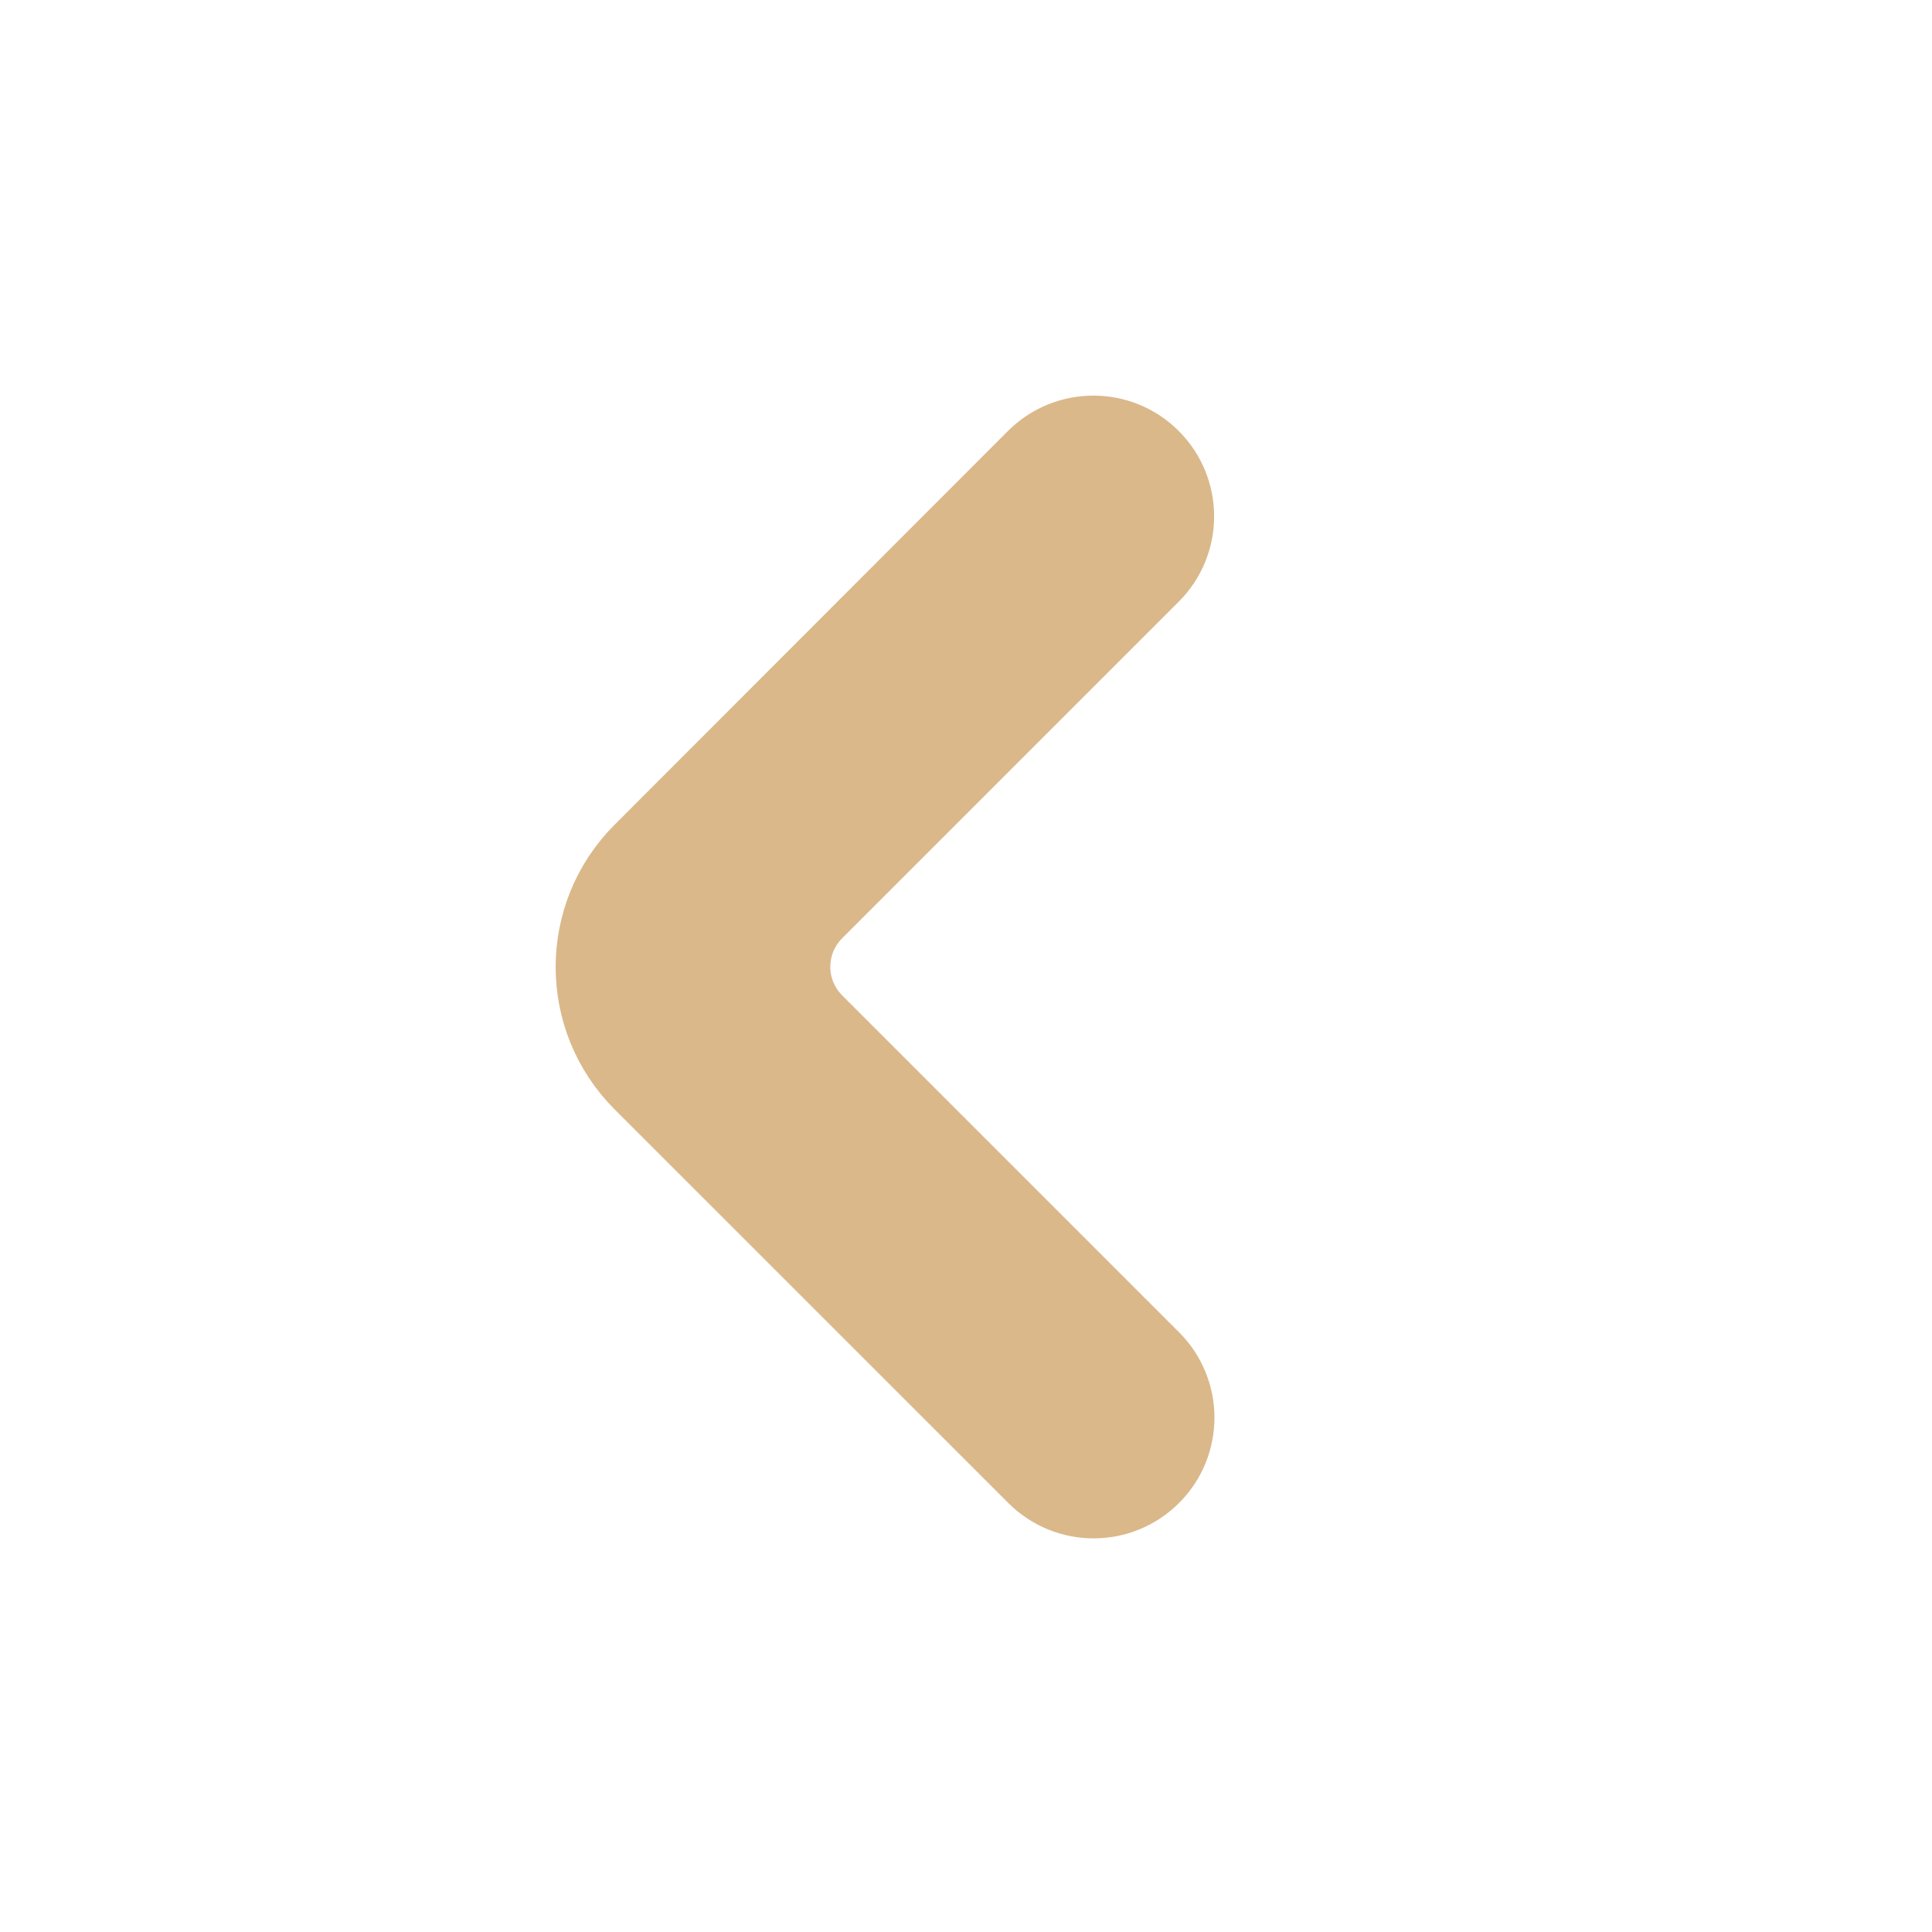
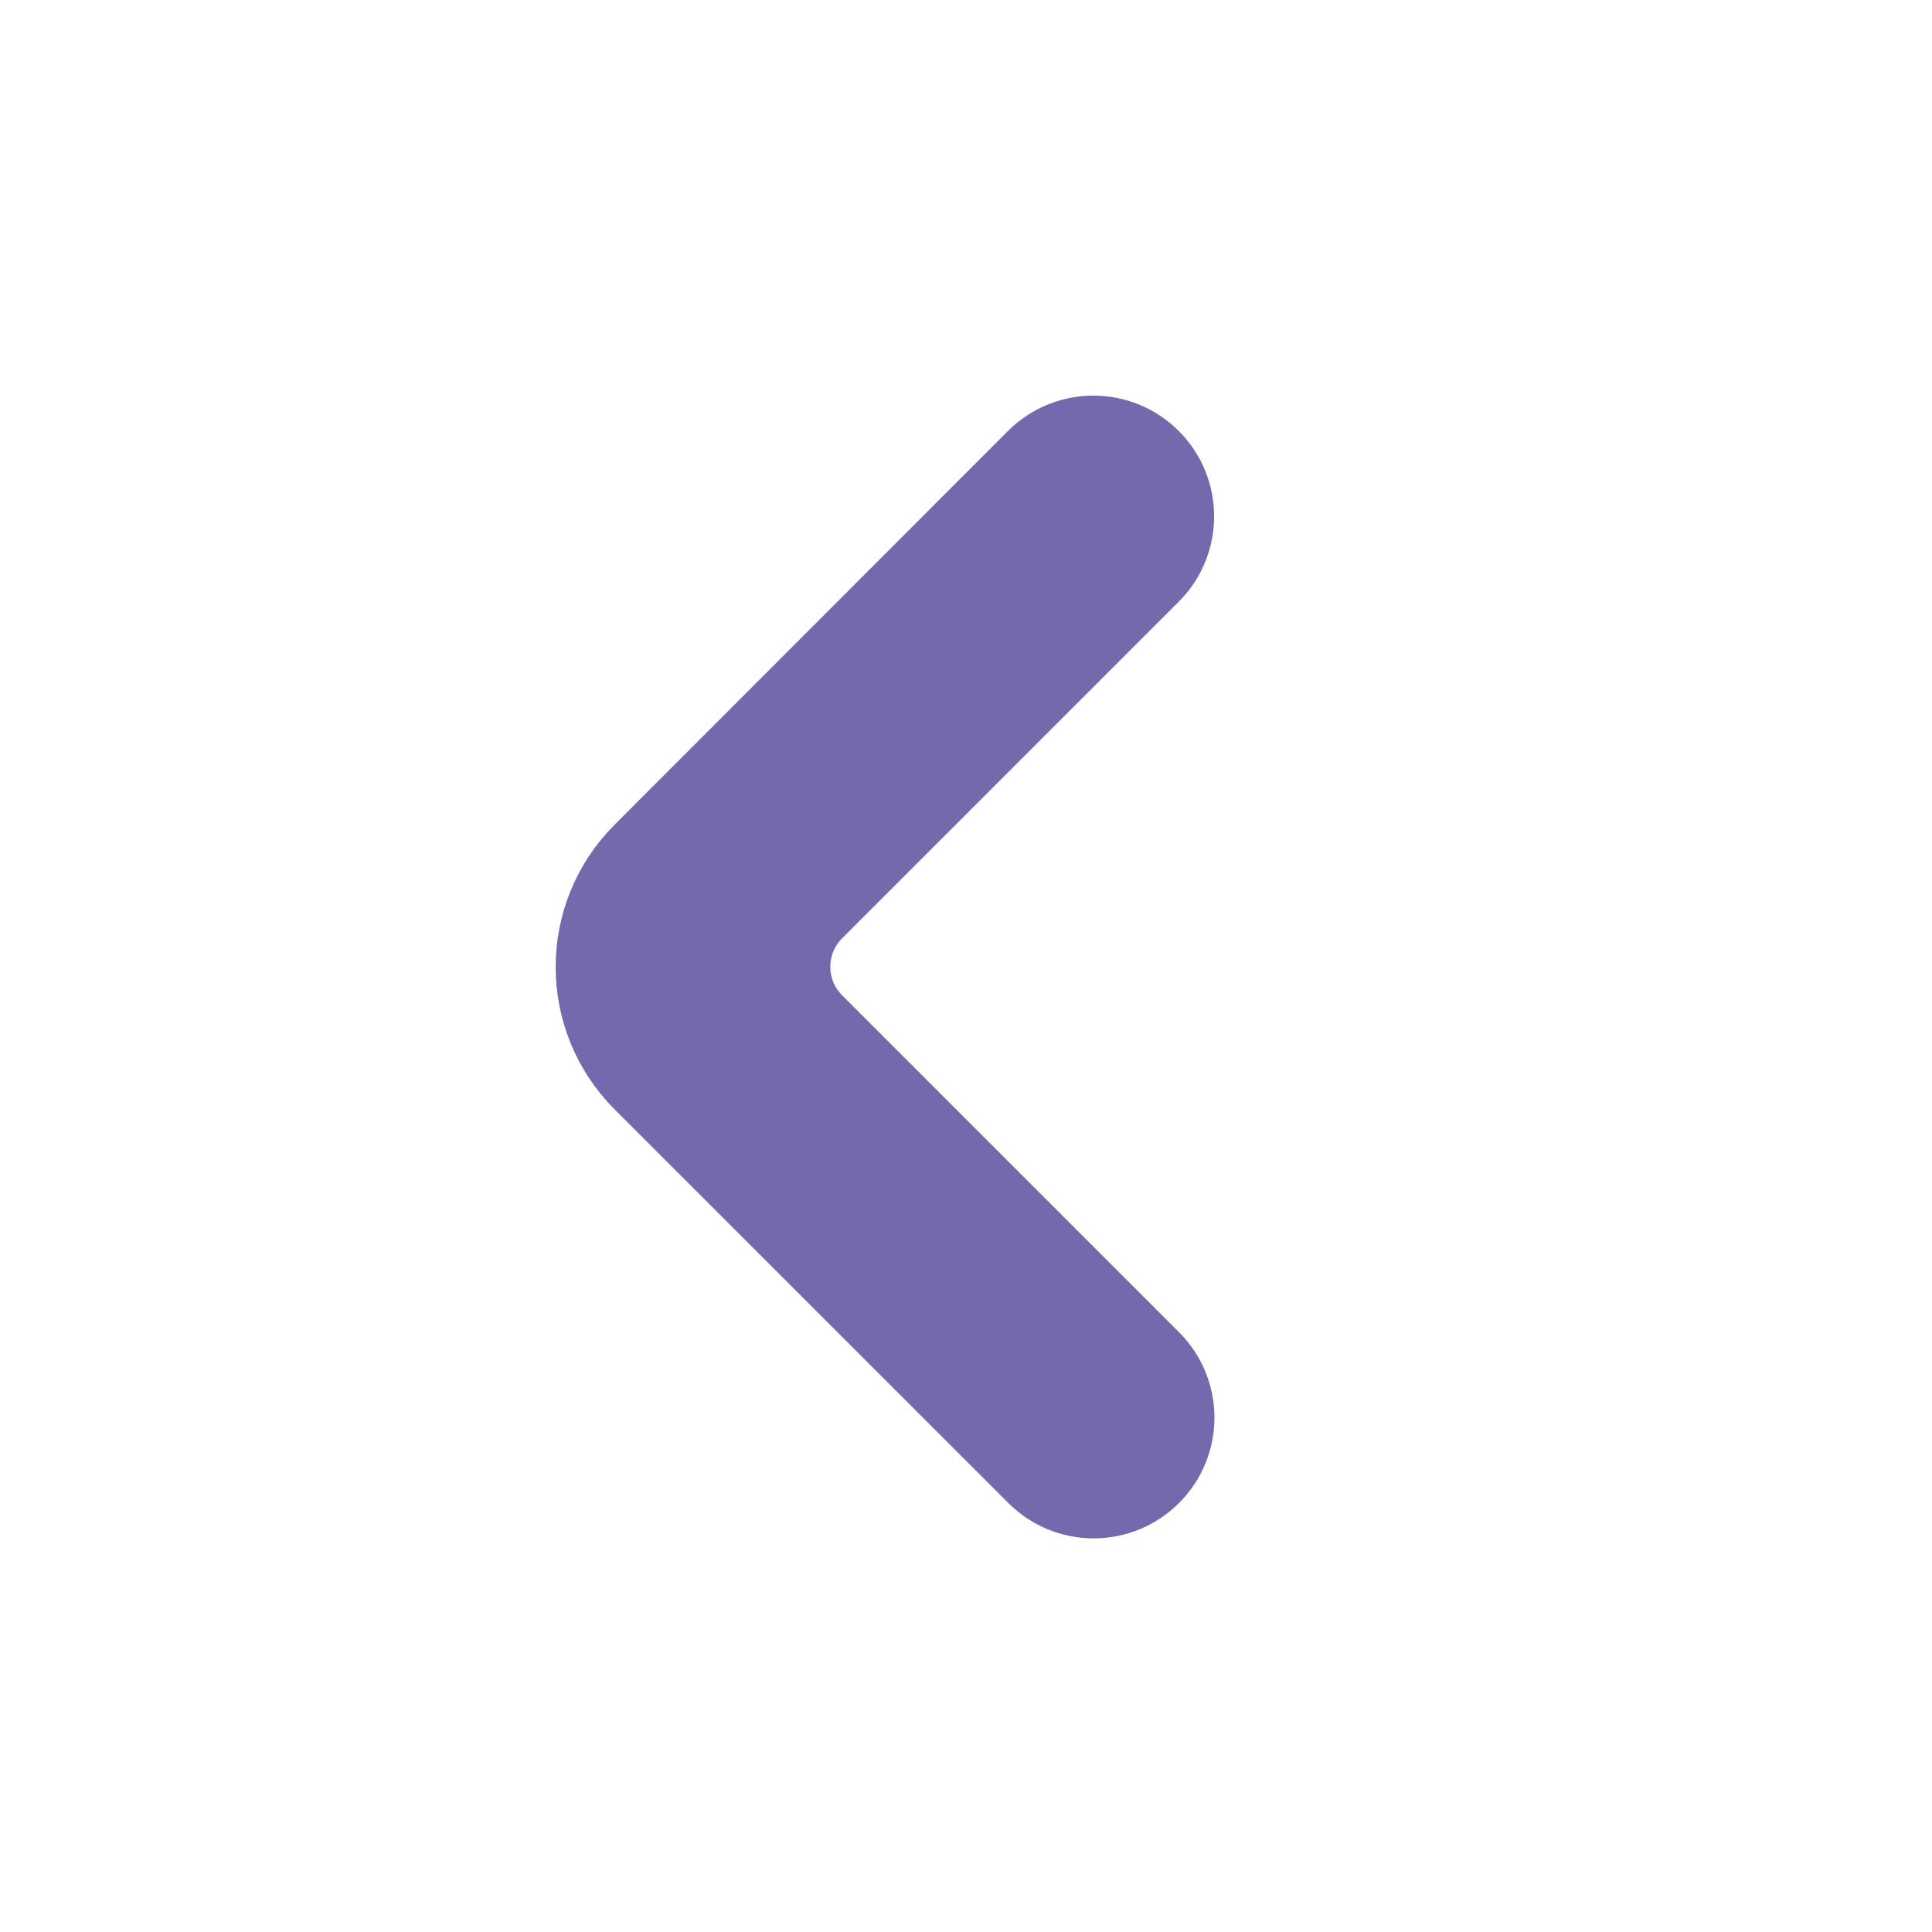
- <svg xmlns="http://www.w3.org/2000/svg" width="64px" height="64px" viewBox="0 0 24 24" fill="none" stroke="#DAB88A">
+ <svg xmlns="http://www.w3.org/2000/svg" width="24px" height="24px" viewBox="0 0 24 24" fill="none" stroke="#7469AD">
  <g id="SVGRepo_bgCarrier" stroke-width="0" />
  <g id="SVGRepo_tracerCarrier" stroke-linecap="round" stroke-linejoin="round" />
  <g id="SVGRepo_iconCarrier">
-     <path d="M14.289 5.707C13.899 5.317 13.266 5.317 12.875 5.707L7.988 10.599C7.207 11.38 7.208 12.646 7.988 13.427L12.879 18.317C13.269 18.708 13.902 18.708 14.293 18.317C14.684 17.927 14.684 17.294 14.293 16.903L10.107 12.717C9.717 12.327 9.717 11.694 10.107 11.303L14.289 7.121C14.68 6.731 14.68 6.098 14.289 5.707Z" fill="#DAB88A" />
+     <path d="M14.289 5.707C13.899 5.317 13.266 5.317 12.875 5.707L7.988 10.599C7.207 11.38 7.208 12.646 7.988 13.427L12.879 18.317C13.269 18.708 13.902 18.708 14.293 18.317C14.684 17.927 14.684 17.294 14.293 16.903L10.107 12.717C9.717 12.327 9.717 11.694 10.107 11.303L14.289 7.121C14.68 6.731 14.68 6.098 14.289 5.707Z" fill="#7469AD" />
  </g>
</svg>
